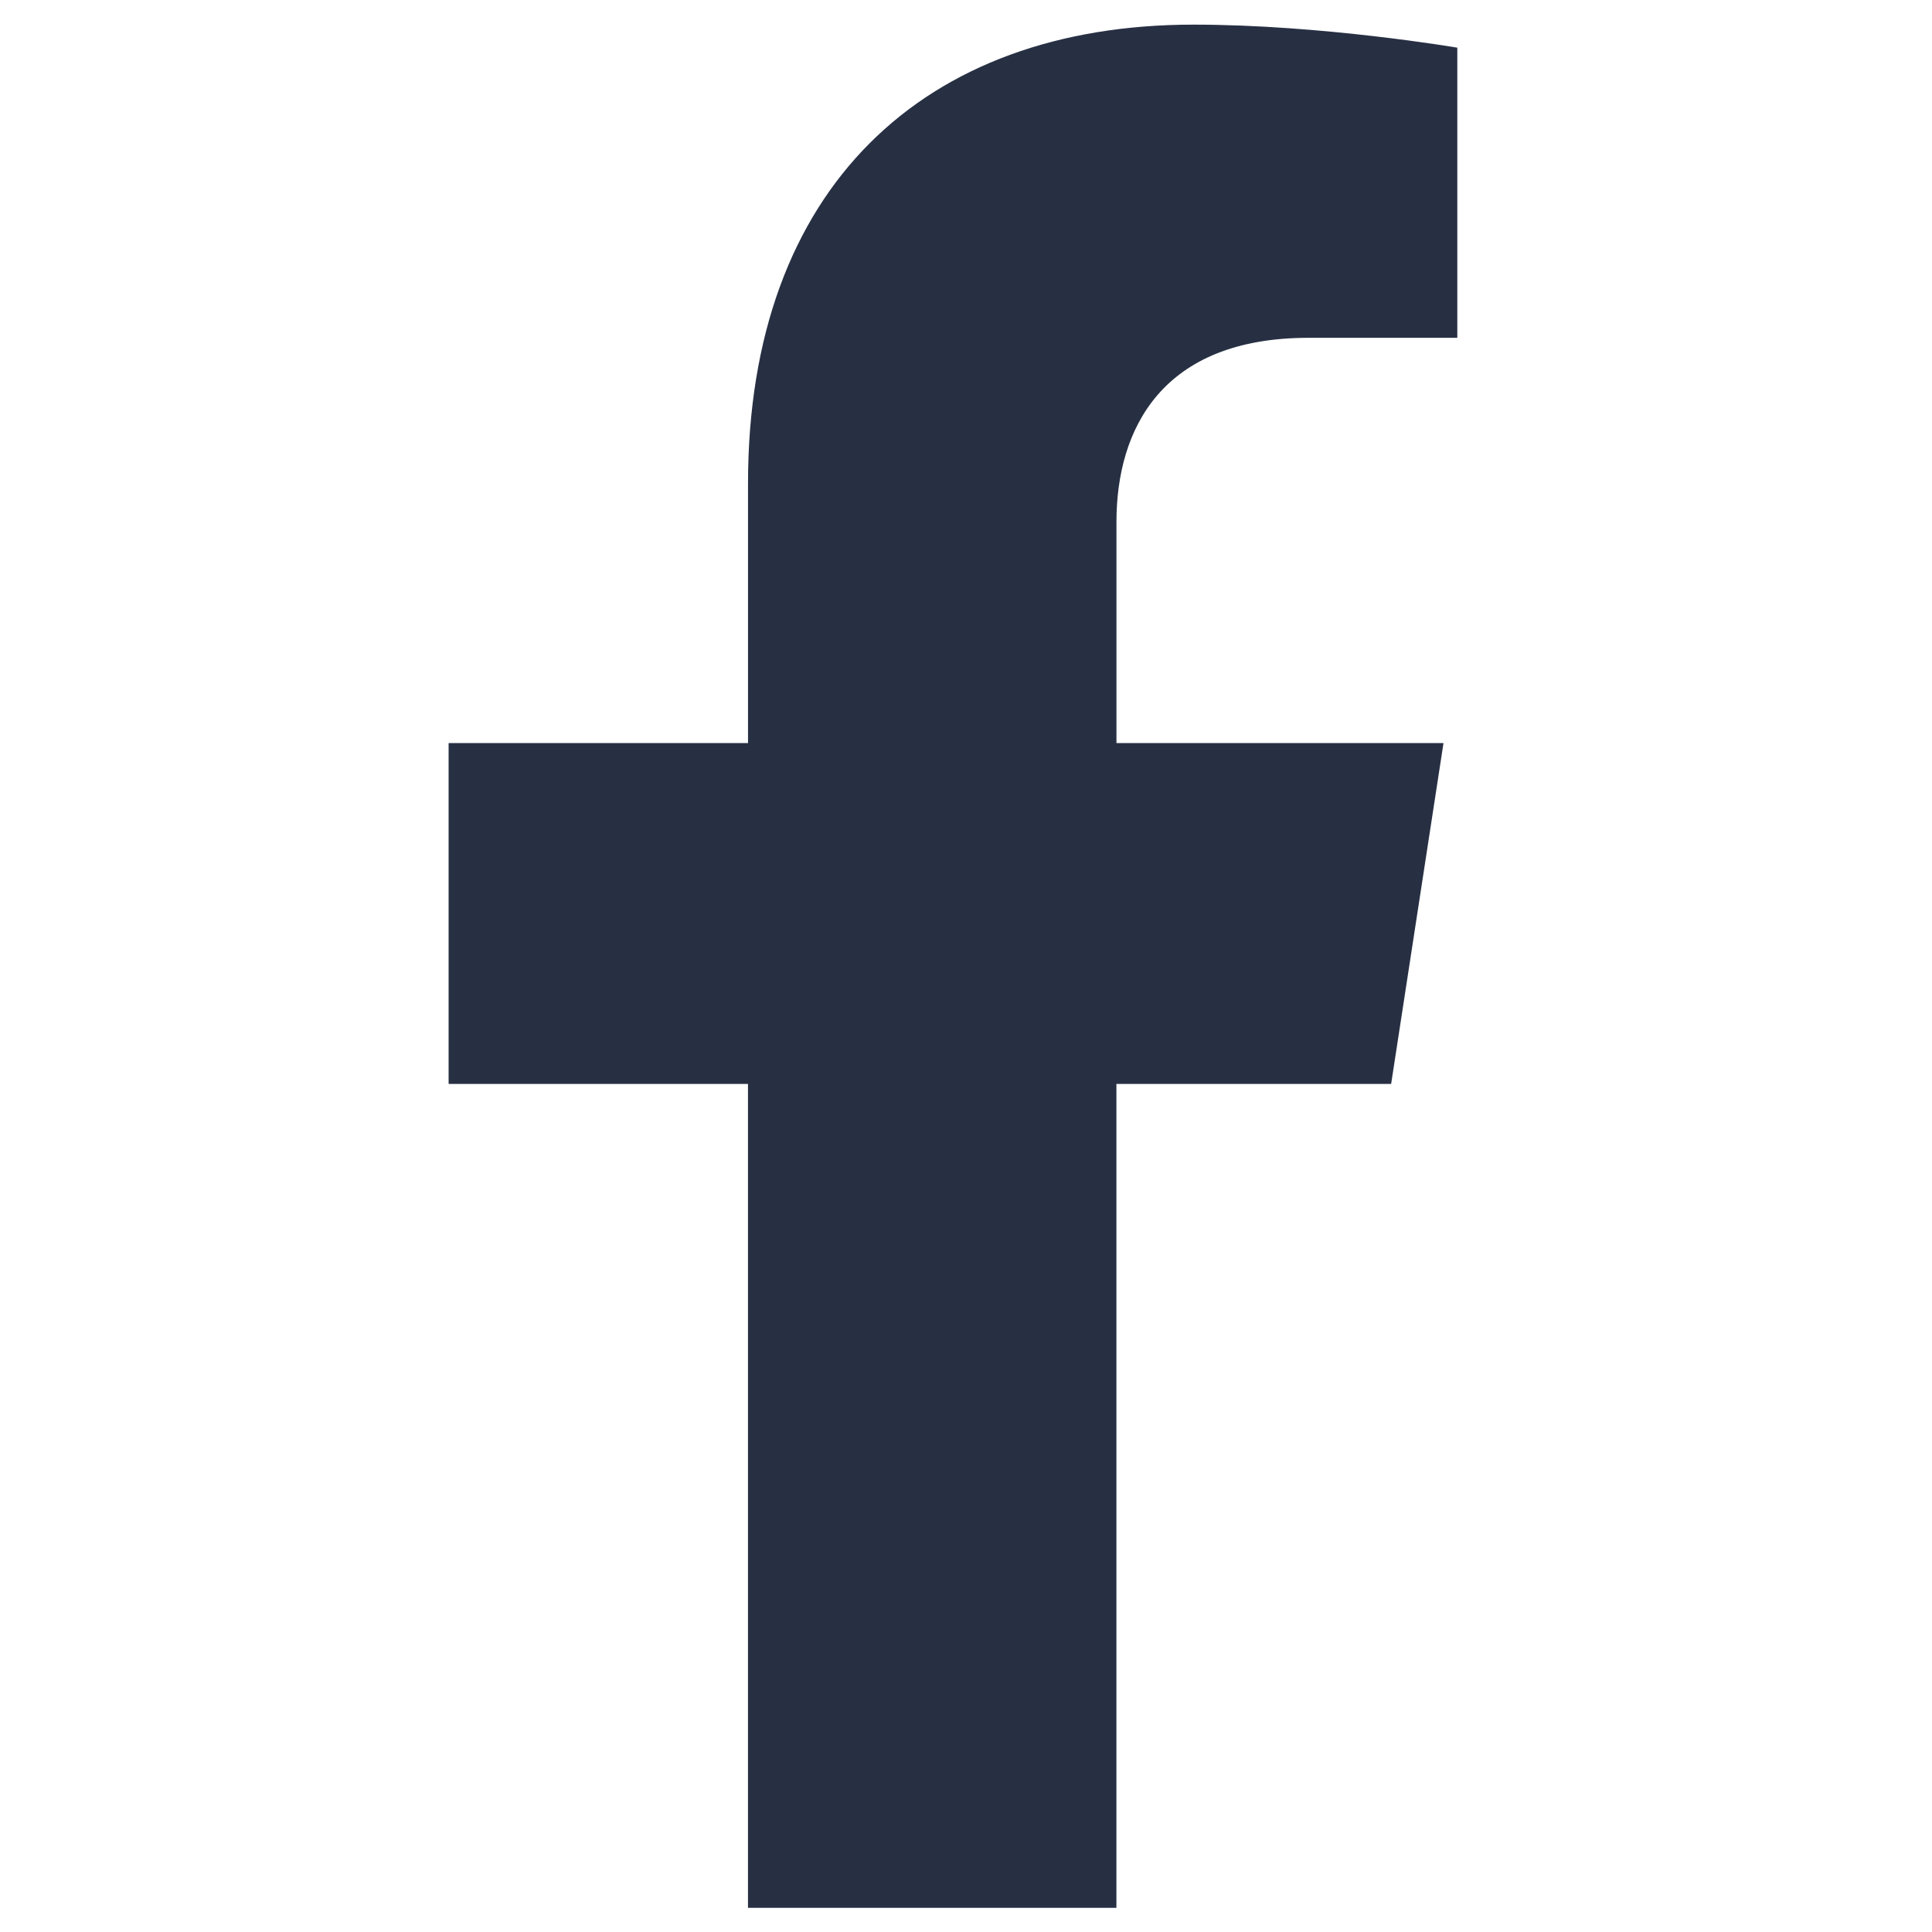
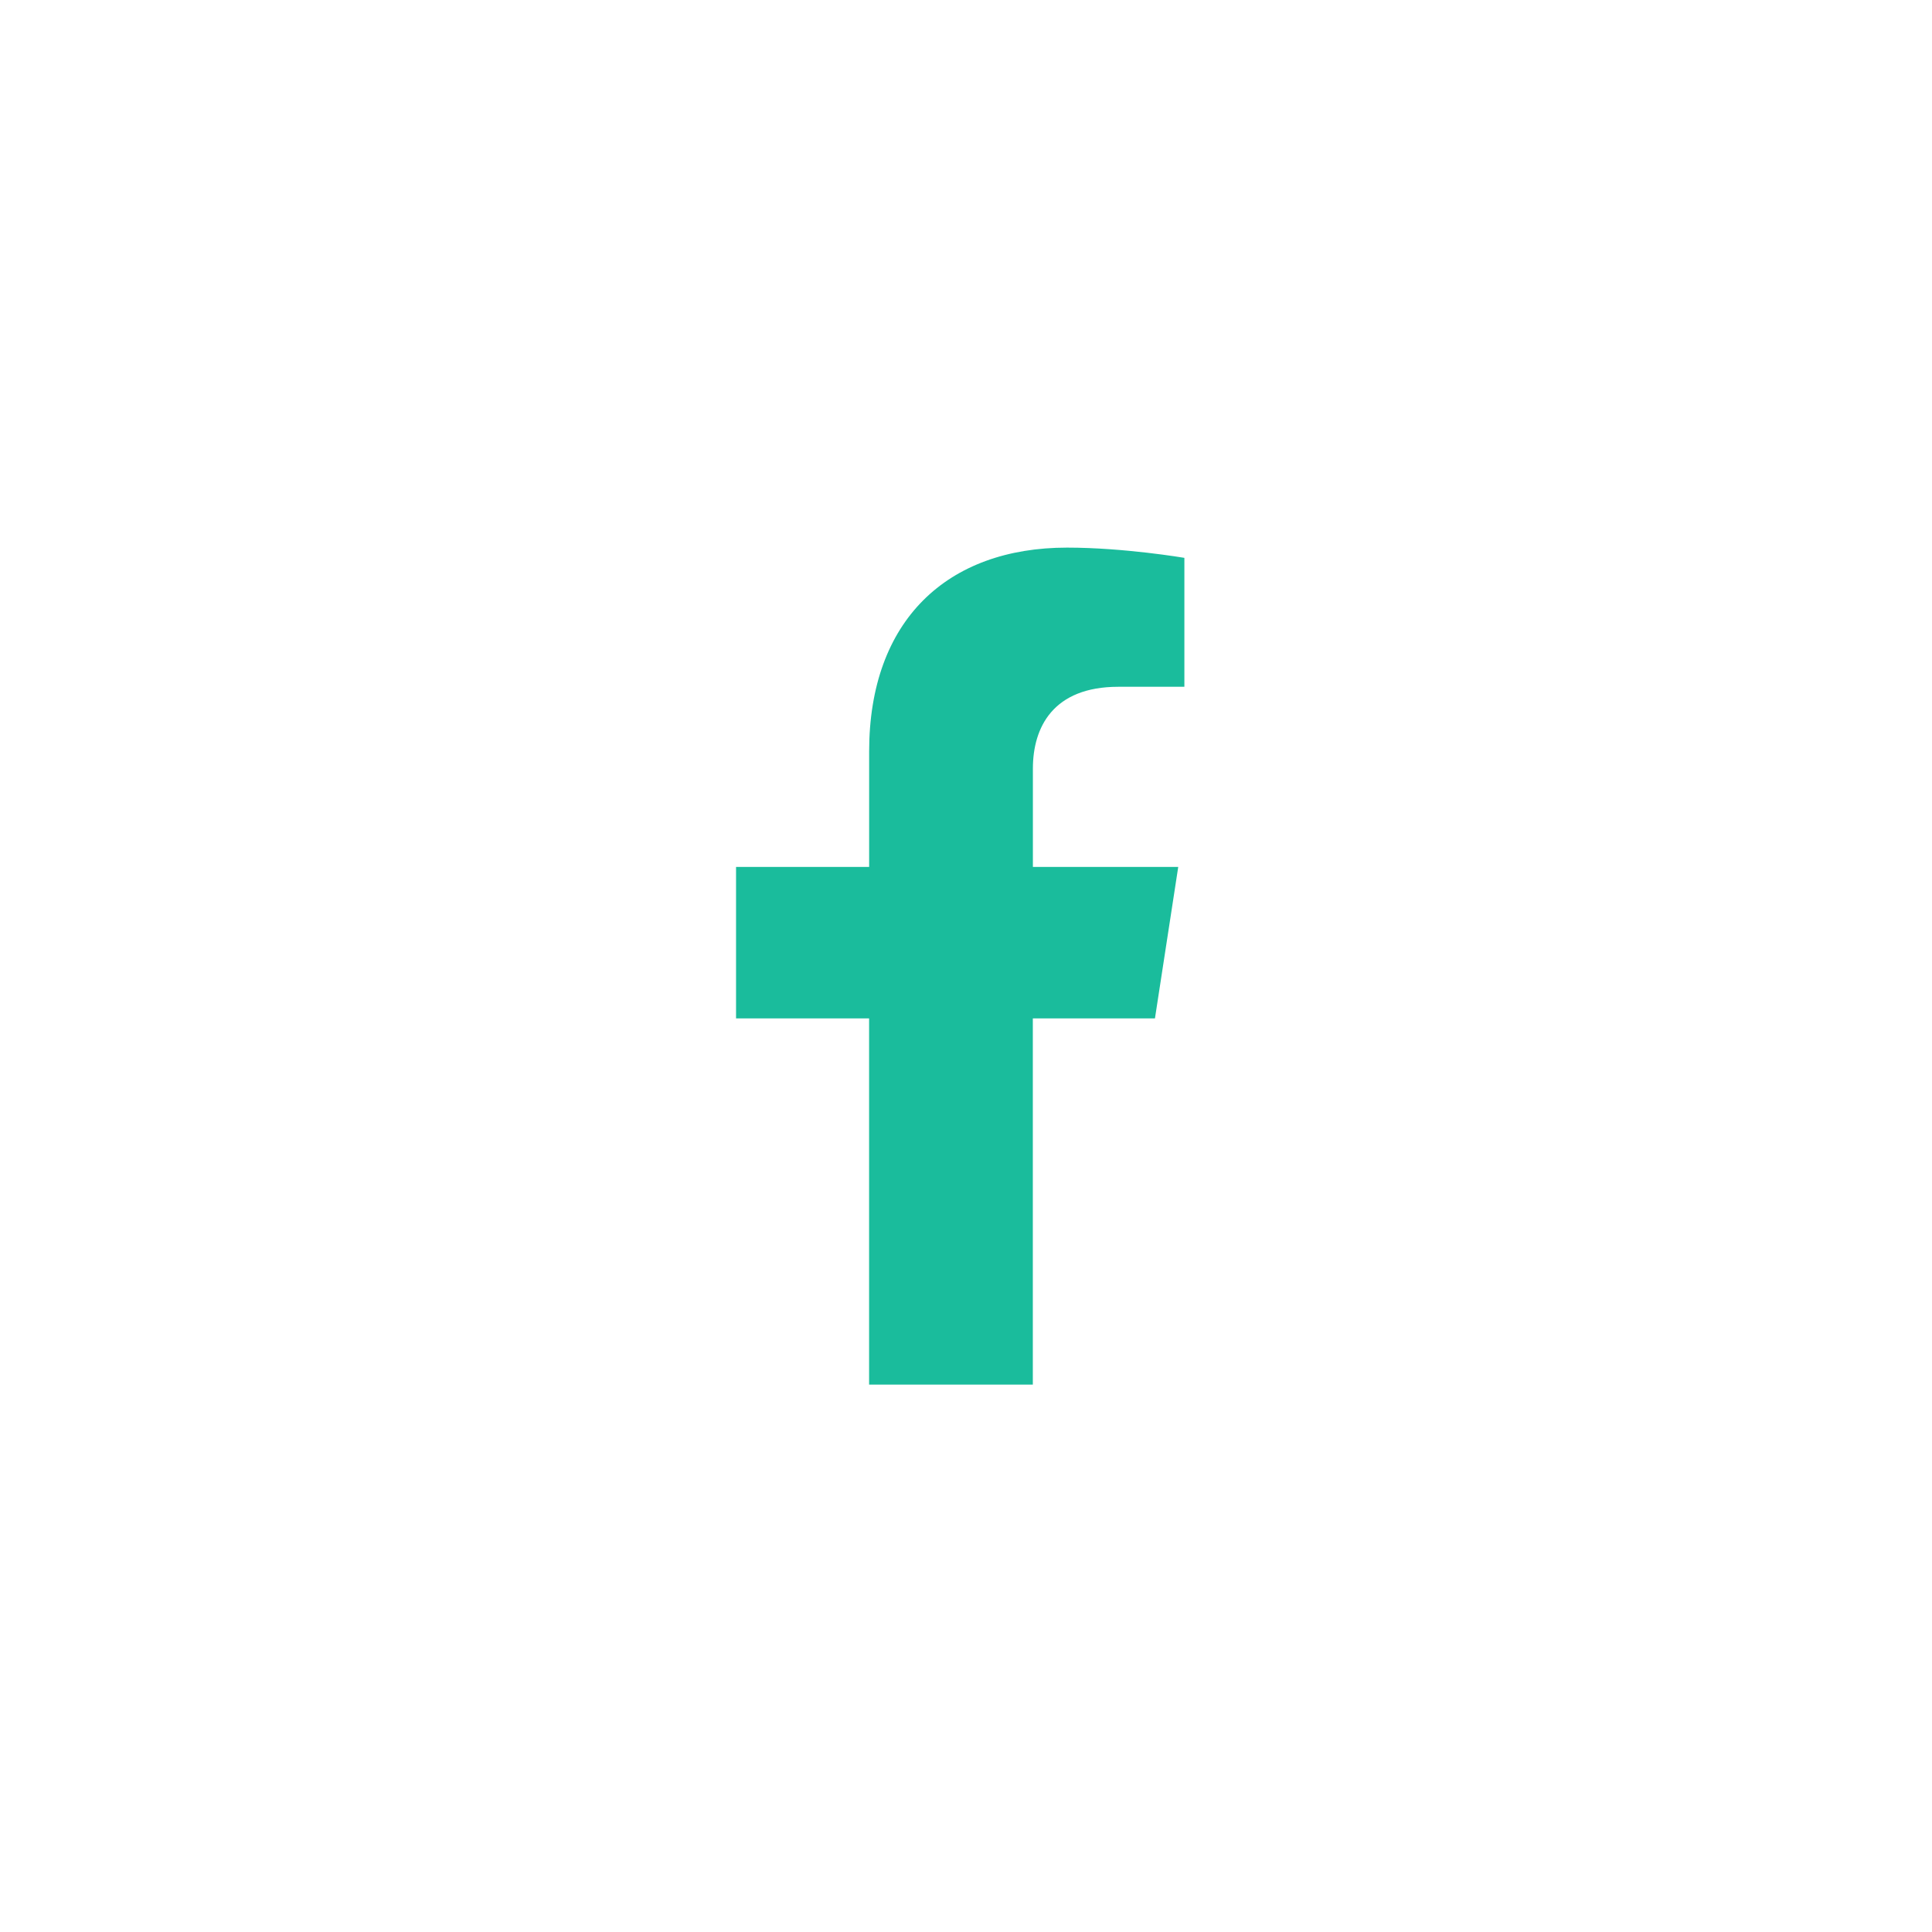
- <svg xmlns="http://www.w3.org/2000/svg" version="1.1" id="Layer_1" x="0px" y="0px" width="40px" height="40px" viewBox="0 0 40 40" enable-background="new 0 0 40 40" xml:space="preserve">
-   <path fill="#273043" d="M28.802,22.442l1.084-7.057h-6.771v-4.578c0-1.931,0.946-3.813,3.978-3.813h3.079V0.987  c0,0-2.795-0.477-5.464-0.477c-5.576,0-9.221,3.379-9.221,9.498v5.377H9.288v7.057h6.198V39.5h7.628V22.442H28.802z" />
+ <svg xmlns="http://www.w3.org/2000/svg" version="1.1" id="Layer_1" x="0px" y="0px" width="90px" height="90px" viewBox="-25 -25 90 90" enable-background="new -25 -25 90 90" xml:space="preserve">
+   <path fill="#1ABC9C" d="M28.802,22.441l1.085-7.057h-6.771v-4.578c0-1.931,0.945-3.813,3.978-3.813h3.079V0.987  c0,0-2.795-0.477-5.464-0.477c-5.576,0-9.221,3.379-9.221,9.498v5.377H9.288v7.057h6.198V39.5h7.627V22.441H28.802z" />
</svg>
